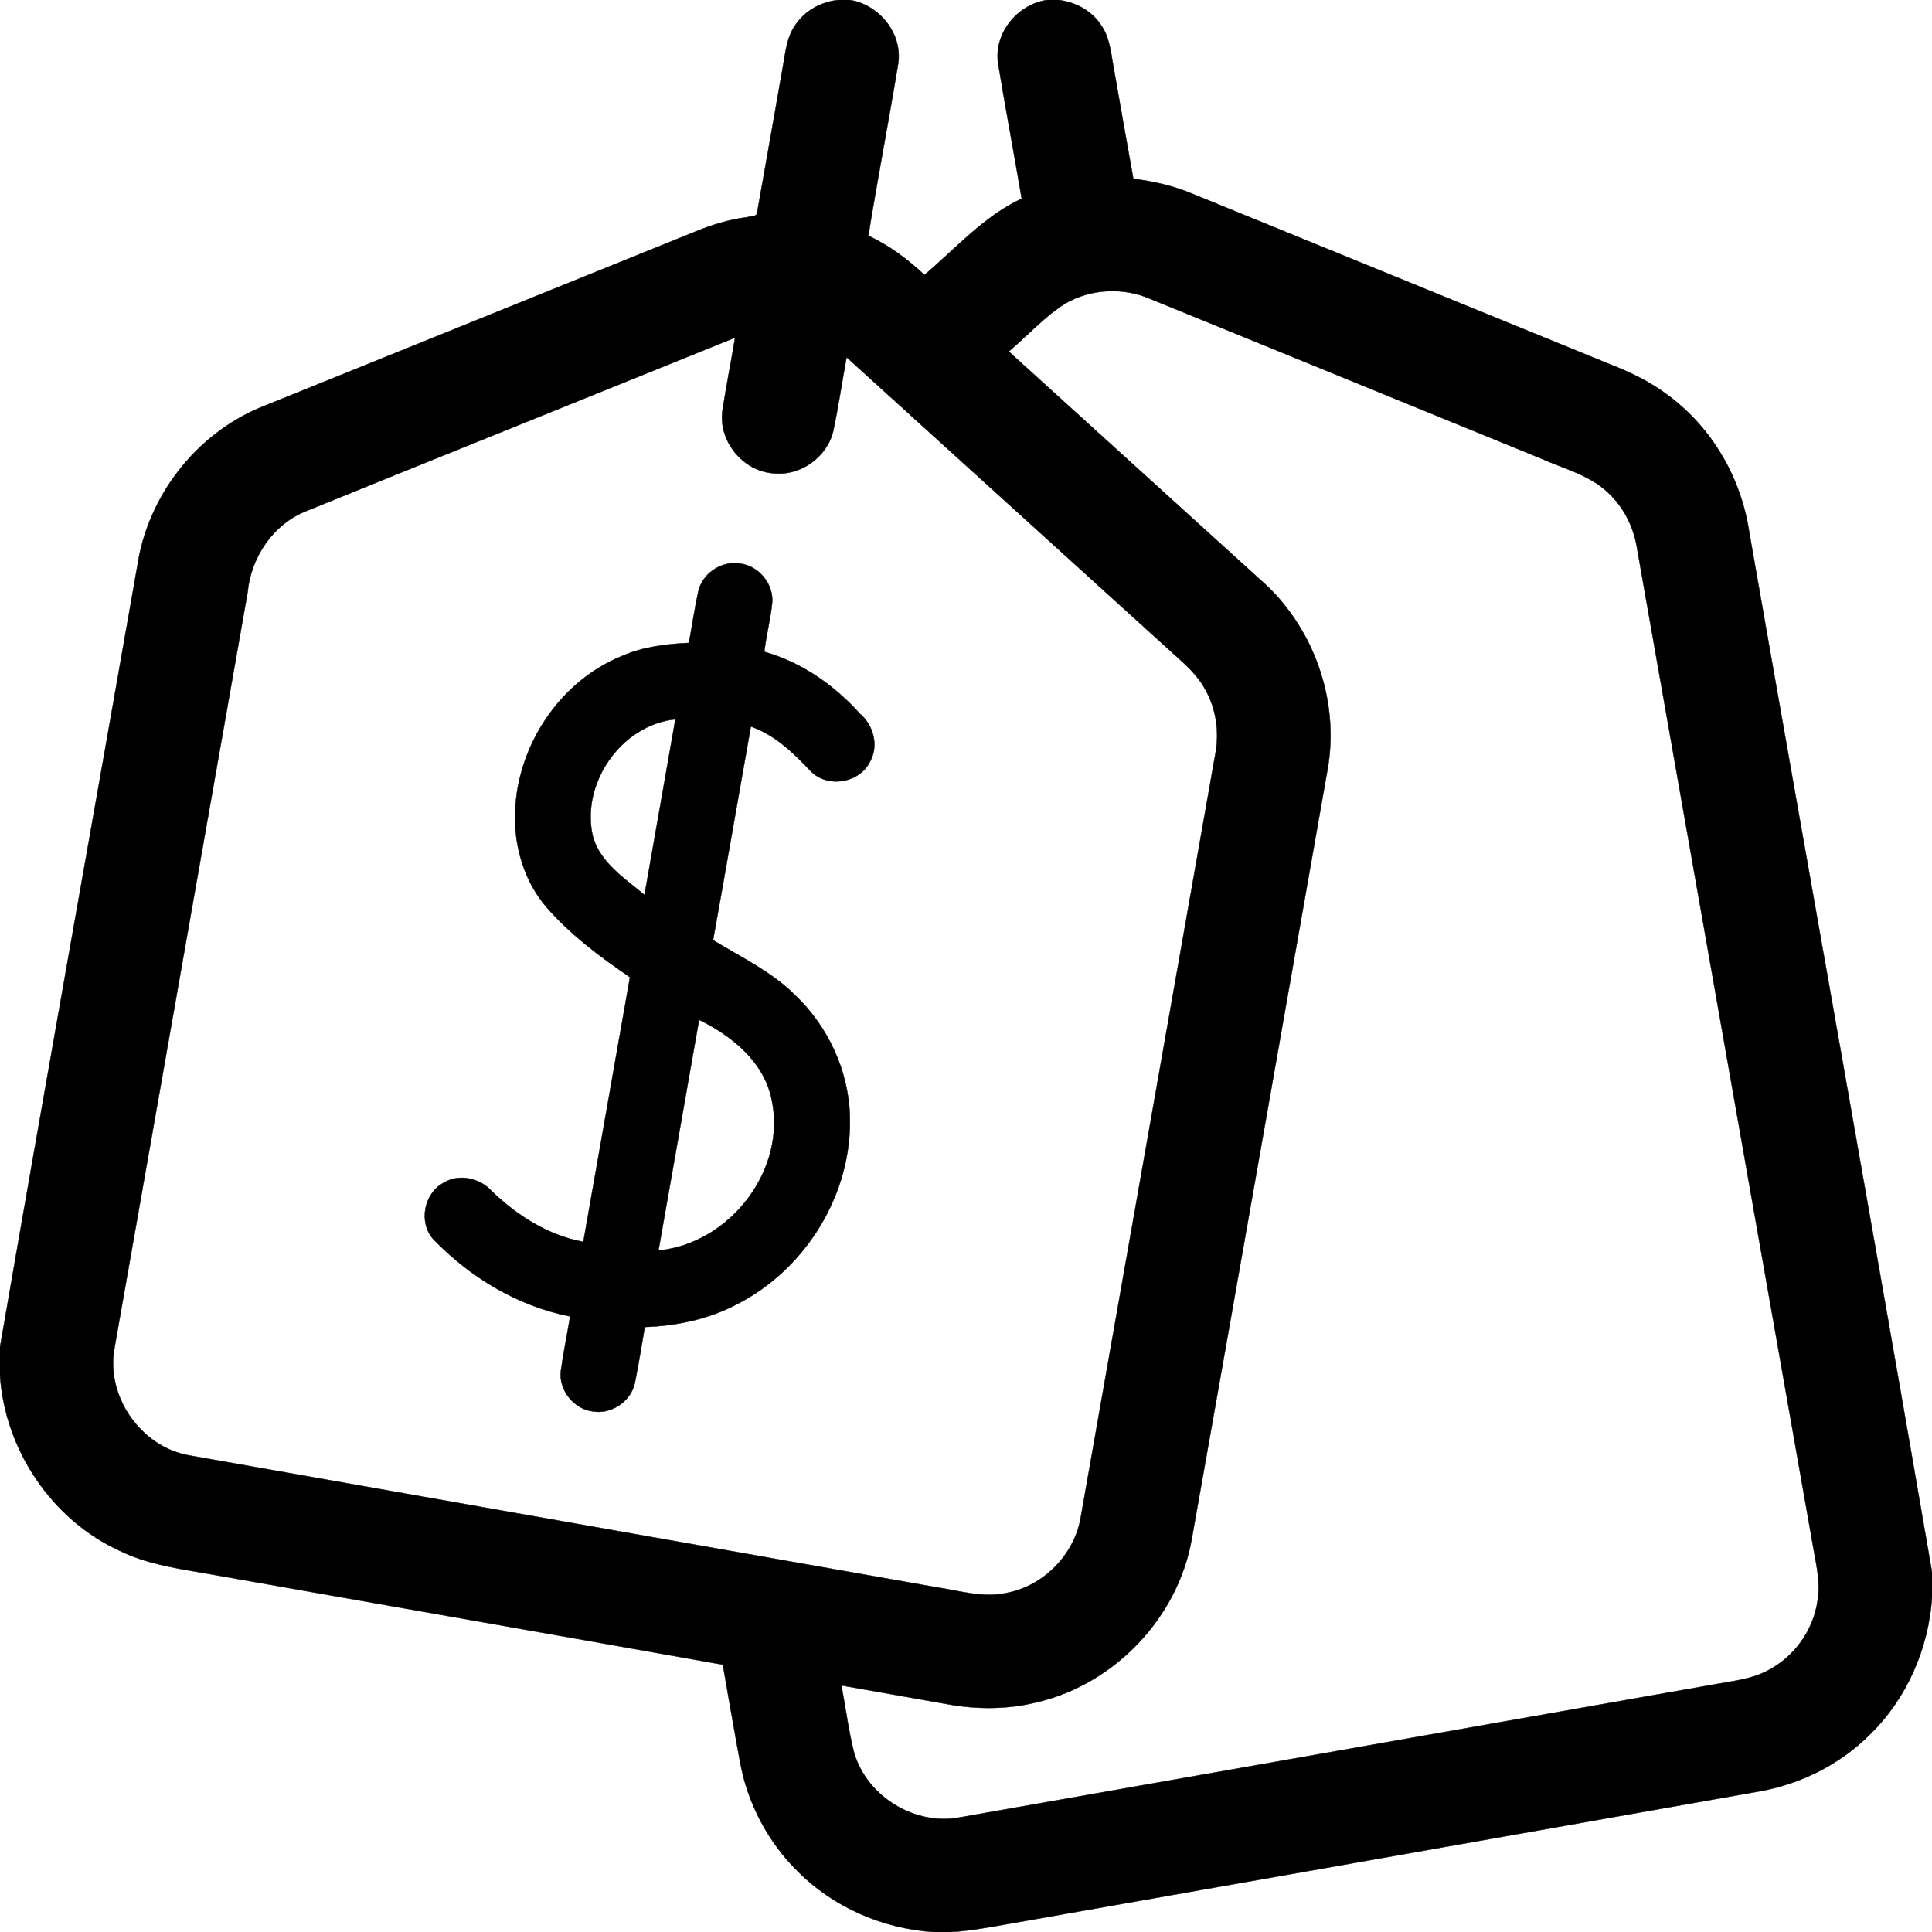
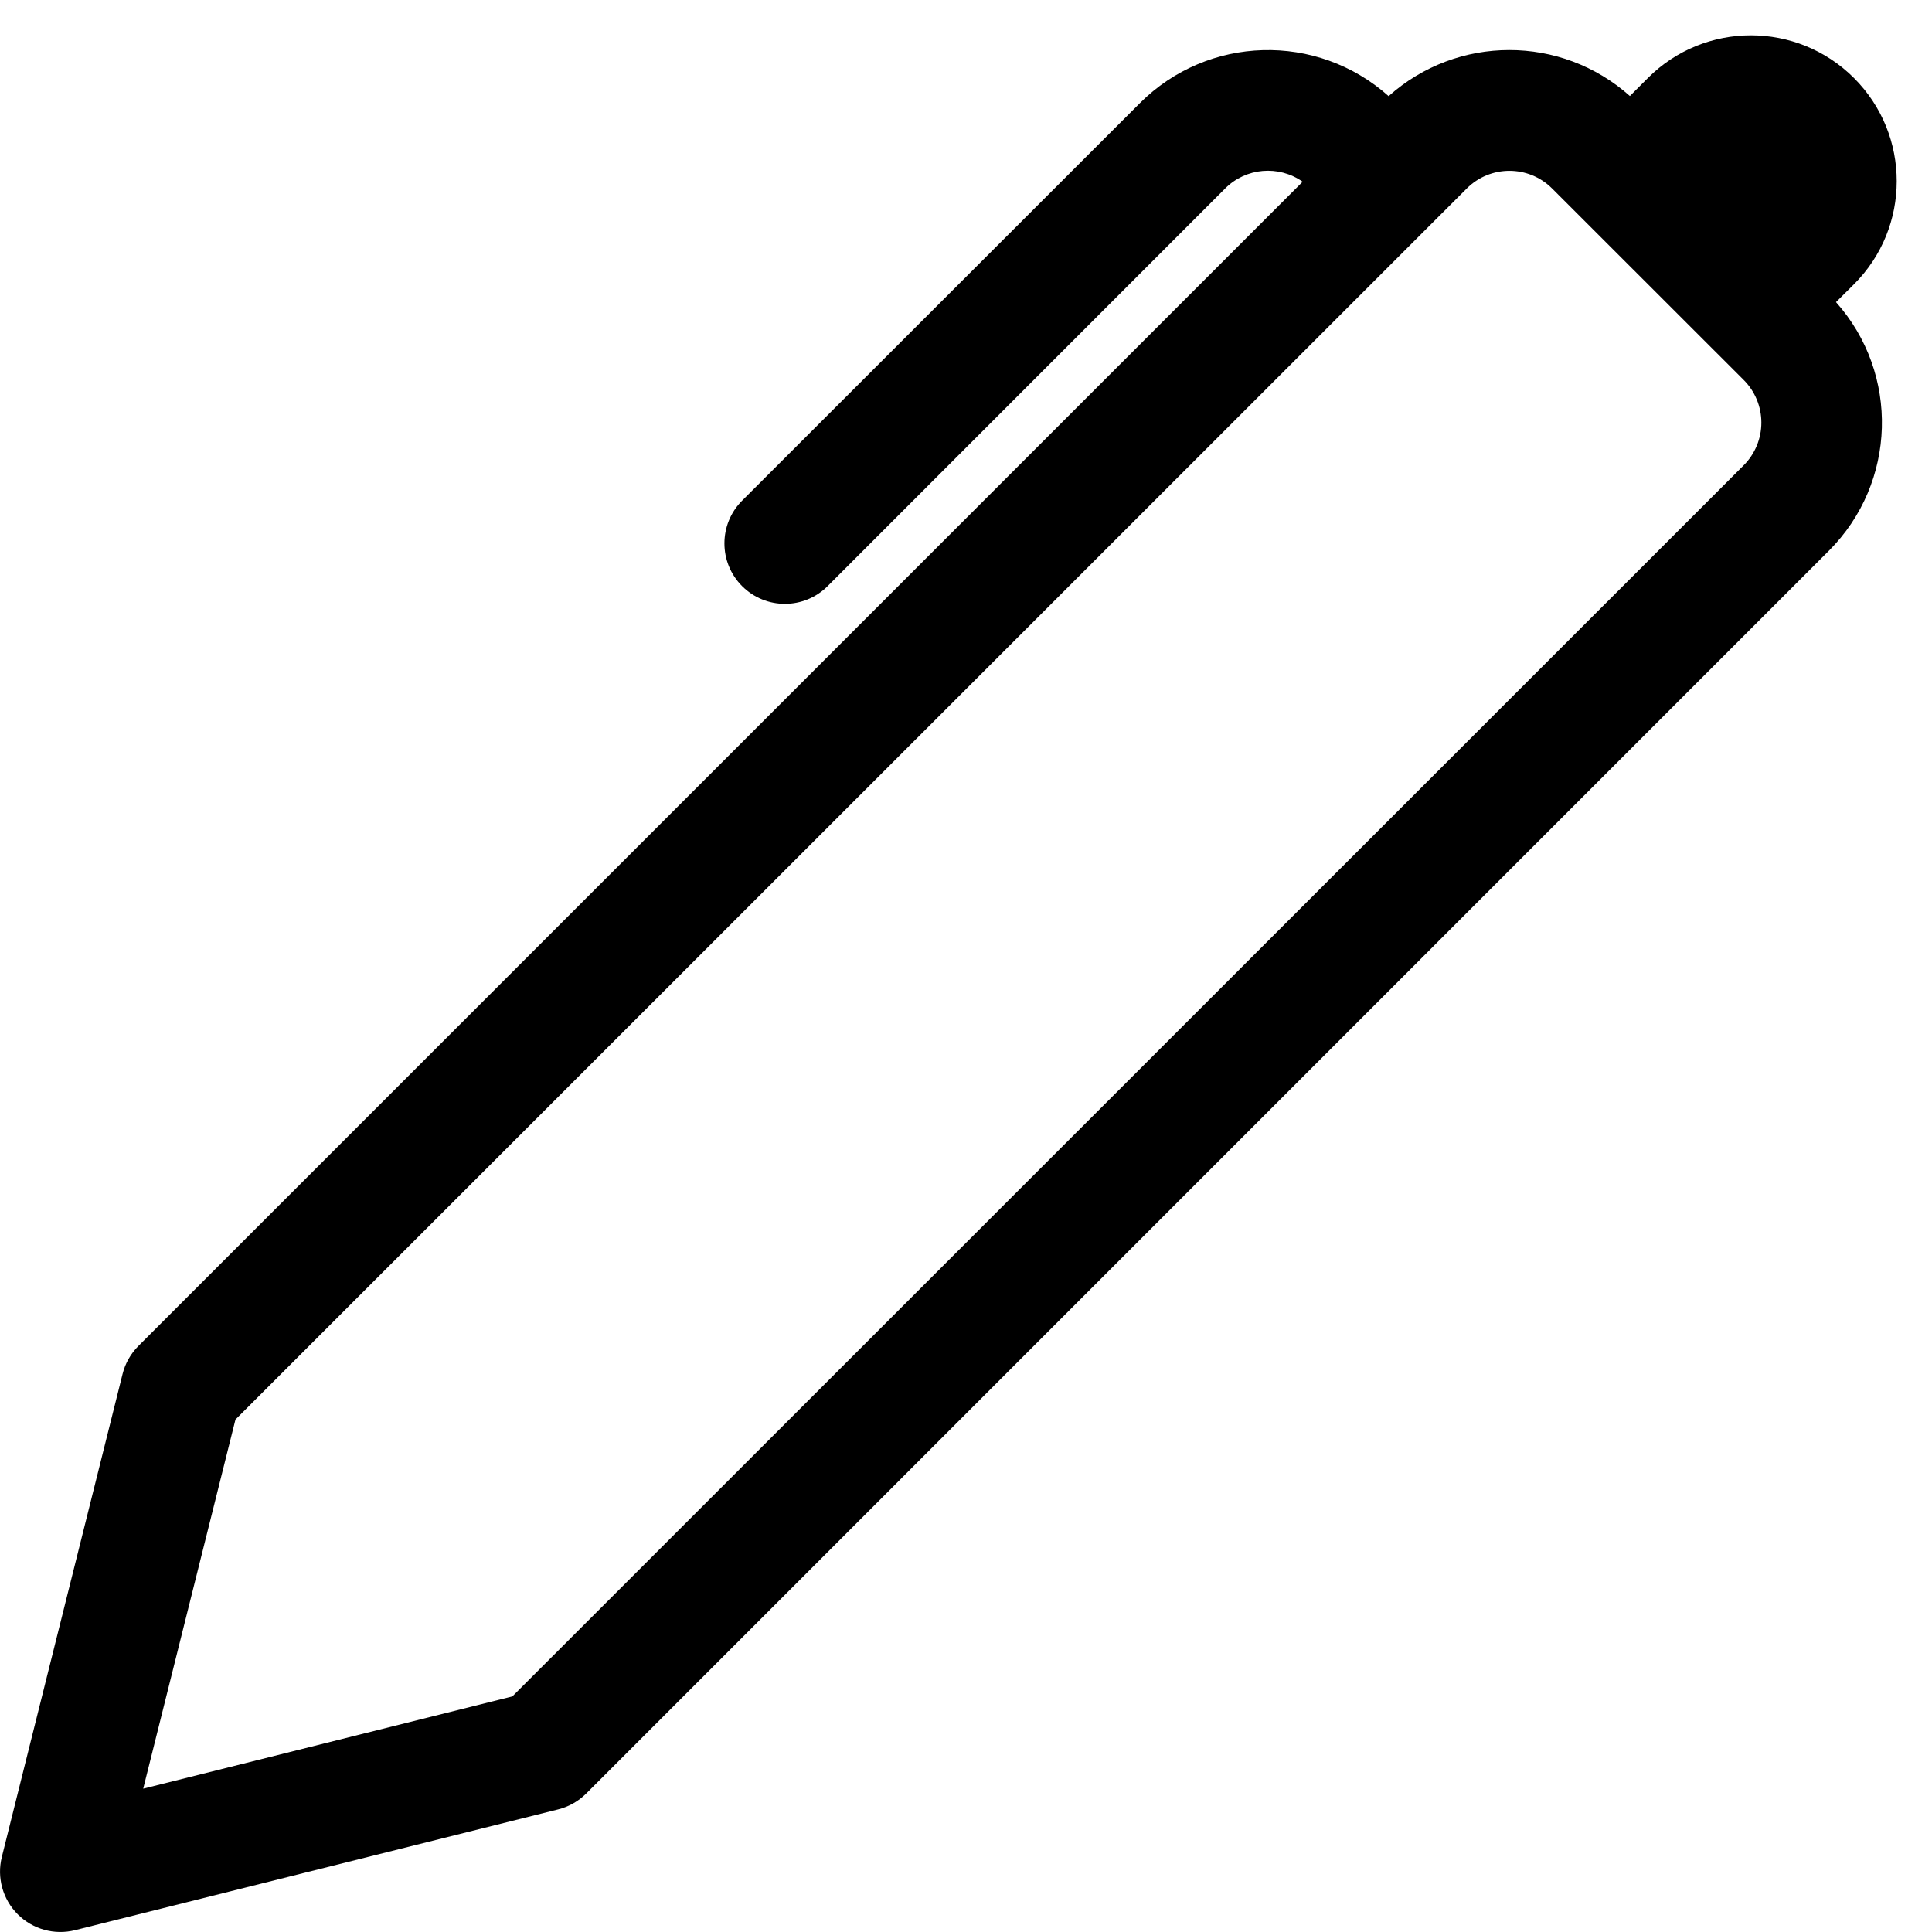
- <svg xmlns="http://www.w3.org/2000/svg" width="512pt" height="512pt" viewBox="0 0 512 512" version="1.1">
-   <g id="#000000ff">
-     <path fill="#000000" stroke="#000000" stroke-width="0.094" opacity="1.00" d=" M 222.26 0.00 L 225.18 0.00 C 233.07 1.22 239.31 9.00 238.00 17.02 C 235.50 32.19 232.57 47.28 230.12 62.46 C 235.64 65.04 240.56 68.72 245.00 72.86 C 253.32 65.80 260.71 57.33 270.76 52.63 C 268.75 40.71 266.49 28.84 264.53 16.91 C 263.26 8.88 269.60 1.13 277.49 0.00 L 280.59 0.00 C 284.94 0.56 289.15 2.73 291.63 6.42 C 293.91 9.49 294.33 13.38 294.97 17.03 C 296.75 27.15 298.51 37.27 300.34 47.38 C 305.60 48.03 310.81 49.21 315.72 51.24 C 352.69 66.34 389.67 81.43 426.65 96.54 C 432.11 98.67 437.44 101.24 442.12 104.81 C 453.70 113.36 461.42 126.68 463.54 140.88 C 479.63 232.82 496.16 324.68 512.00 416.66 L 512.00 423.38 C 511.06 436.90 505.33 450.11 495.59 459.60 C 487.62 467.62 477.06 472.87 465.95 474.78 C 399.33 486.59 332.70 498.31 266.07 510.06 C 261.32 510.88 256.56 511.77 251.74 512.00 L 247.49 512.00 C 233.98 511.14 220.78 505.43 211.25 495.76 C 203.47 488.01 198.13 477.88 196.15 467.08 C 194.54 458.45 193.08 449.79 191.55 441.15 C 145.35 432.93 99.13 424.83 52.92 416.68 C 45.78 415.48 38.51 414.25 31.92 411.06 C 13.79 402.87 1.30 384.24 0.00 364.45 L 0.00 357.03 C 11.93 287.94 24.32 218.93 36.42 149.86 C 39.18 131.54 51.87 115.13 68.99 108.00 C 107.42 92.42 145.90 76.94 184.34 61.35 C 188.76 59.53 193.37 58.15 198.12 57.54 C 199.02 57.23 200.79 57.53 200.70 56.06 C 202.98 43.33 205.19 30.59 207.44 17.86 C 208.15 14.06 208.43 9.98 210.72 6.72 C 213.25 2.82 217.67 0.42 222.26 0.00 M 282.36 80.40 C 276.78 83.91 272.35 88.91 267.33 93.15 C 289.44 113.21 311.54 133.28 333.66 153.33 C 347.99 165.62 355.17 185.55 351.77 204.15 C 339.79 272.10 327.87 340.06 315.80 407.99 C 312.11 428.68 295.43 446.22 275.00 451.05 C 267.14 453.06 258.87 453.06 250.92 451.59 C 241.61 449.91 232.29 448.32 222.98 446.65 C 224.12 452.59 224.85 458.62 226.34 464.48 C 229.75 476.15 242.53 483.96 254.48 481.61 C 321.28 469.84 388.09 458.10 454.89 446.29 C 459.29 445.46 463.87 445.03 467.93 442.98 C 475.25 439.46 480.59 432.17 481.70 424.12 C 482.45 419.67 481.45 415.21 480.67 410.84 C 465.03 322.20 449.42 233.55 433.77 144.91 C 432.78 139.07 429.81 133.54 425.24 129.74 C 420.39 125.64 414.09 124.07 408.40 121.51 C 373.91 107.45 339.46 93.30 304.96 79.26 C 297.79 76.09 289.16 76.47 282.36 80.40 M 81.23 135.40 C 72.35 138.88 66.47 147.72 65.60 157.08 C 53.89 223.69 42.09 290.28 30.40 356.89 C 27.79 369.78 37.22 383.46 50.15 385.70 C 116.08 397.32 182.00 408.96 247.92 420.60 C 254.20 421.53 260.59 423.60 266.96 422.11 C 276.76 420.18 284.84 411.82 286.44 401.95 C 298.33 334.63 310.18 267.31 322.05 199.99 C 323.20 194.12 322.34 187.85 319.36 182.64 C 317.32 178.84 314.03 175.99 310.87 173.16 C 282.03 147.01 253.20 120.83 224.36 94.68 C 223.15 101.16 222.20 107.68 220.84 114.13 C 219.27 121.09 212.16 126.19 205.06 125.43 C 196.95 124.96 190.36 116.93 191.45 108.89 C 192.43 102.40 193.74 95.96 194.80 89.48 C 156.95 104.82 119.06 120.04 81.23 135.40 Z" />
-     <path fill="#000000" stroke="#000000" stroke-width="0.094" opacity="1.00" d=" M 185.01 156.95 C 185.99 152.01 191.22 148.49 196.16 149.36 C 201.19 149.98 205.18 154.93 204.61 159.98 C 204.13 164.26 203.07 168.45 202.54 172.73 C 212.40 175.50 221.04 181.54 227.85 189.10 C 231.40 192.10 232.91 197.42 230.66 201.64 C 227.95 207.56 219.19 209.01 214.74 204.24 C 210.21 199.48 205.33 194.75 198.98 192.53 C 195.62 211.40 192.36 230.29 188.97 249.15 C 196.31 253.63 204.25 257.38 210.46 263.47 C 219.38 271.85 224.96 283.77 225.22 296.05 C 225.78 316.42 213.55 336.25 195.52 345.52 C 187.95 349.56 179.40 351.37 170.87 351.67 C 170.03 356.61 169.24 361.56 168.25 366.47 C 167.20 371.42 161.93 374.95 156.95 374.01 C 151.91 373.30 147.96 368.24 148.65 363.17 C 149.31 358.37 150.32 353.63 151.09 348.86 C 137.13 346.12 124.55 338.49 114.75 328.32 C 110.89 323.86 112.36 316.27 117.52 313.48 C 121.63 310.94 127.13 312.17 130.30 315.64 C 137.04 322.15 145.26 327.39 154.59 329.10 C 158.71 305.72 162.83 282.35 166.95 258.97 C 158.94 253.51 151.09 247.64 144.71 240.29 C 139.67 234.36 136.97 226.65 136.55 218.93 C 135.53 200.00 147.24 180.90 164.93 173.81 C 170.49 171.39 176.56 170.67 182.56 170.38 C 183.42 165.91 184.04 161.40 185.01 156.95 M 157.16 221.85 C 159.19 228.71 165.59 232.82 170.80 237.17 C 173.51 221.65 176.30 206.14 178.98 190.62 C 164.53 192.08 153.73 207.86 157.16 221.85 M 185.26 270.25 C 181.70 290.64 178.07 311.01 174.50 331.39 C 193.44 329.62 208.76 309.81 204.42 291.03 C 202.28 281.18 193.87 274.49 185.26 270.25 Z" />
-   </g>
+ <svg xmlns="http://www.w3.org/2000/svg" width="16" height="16" fill="currentColor" class="bi bi-pen" viewBox="0 0 16 16">
+   <path d="m13.498.795.149-.149a1.207 1.207 0 1 1 1.707 1.708l-.149.148a1.5 1.5 0 0 1-.059 2.059L4.854 14.854a.5.5 0 0 1-.233.131l-4 1a.5.5 0 0 1-.606-.606l1-4a.5.5 0 0 1 .131-.232l9.642-9.642a.5.5 0 0 0-.642.056L6.854 4.854a.5.5 0 1 1-.708-.708L9.44.854A1.5 1.5 0 0 1 11.5.796a1.5 1.5 0 0 1 1.998-.001m-.644.766a.5.5 0 0 0-.707 0L1.95 11.756l-.764 3.057 3.057-.764L14.44 3.854a.5.5 0 0 0 0-.708z" />
</svg>
